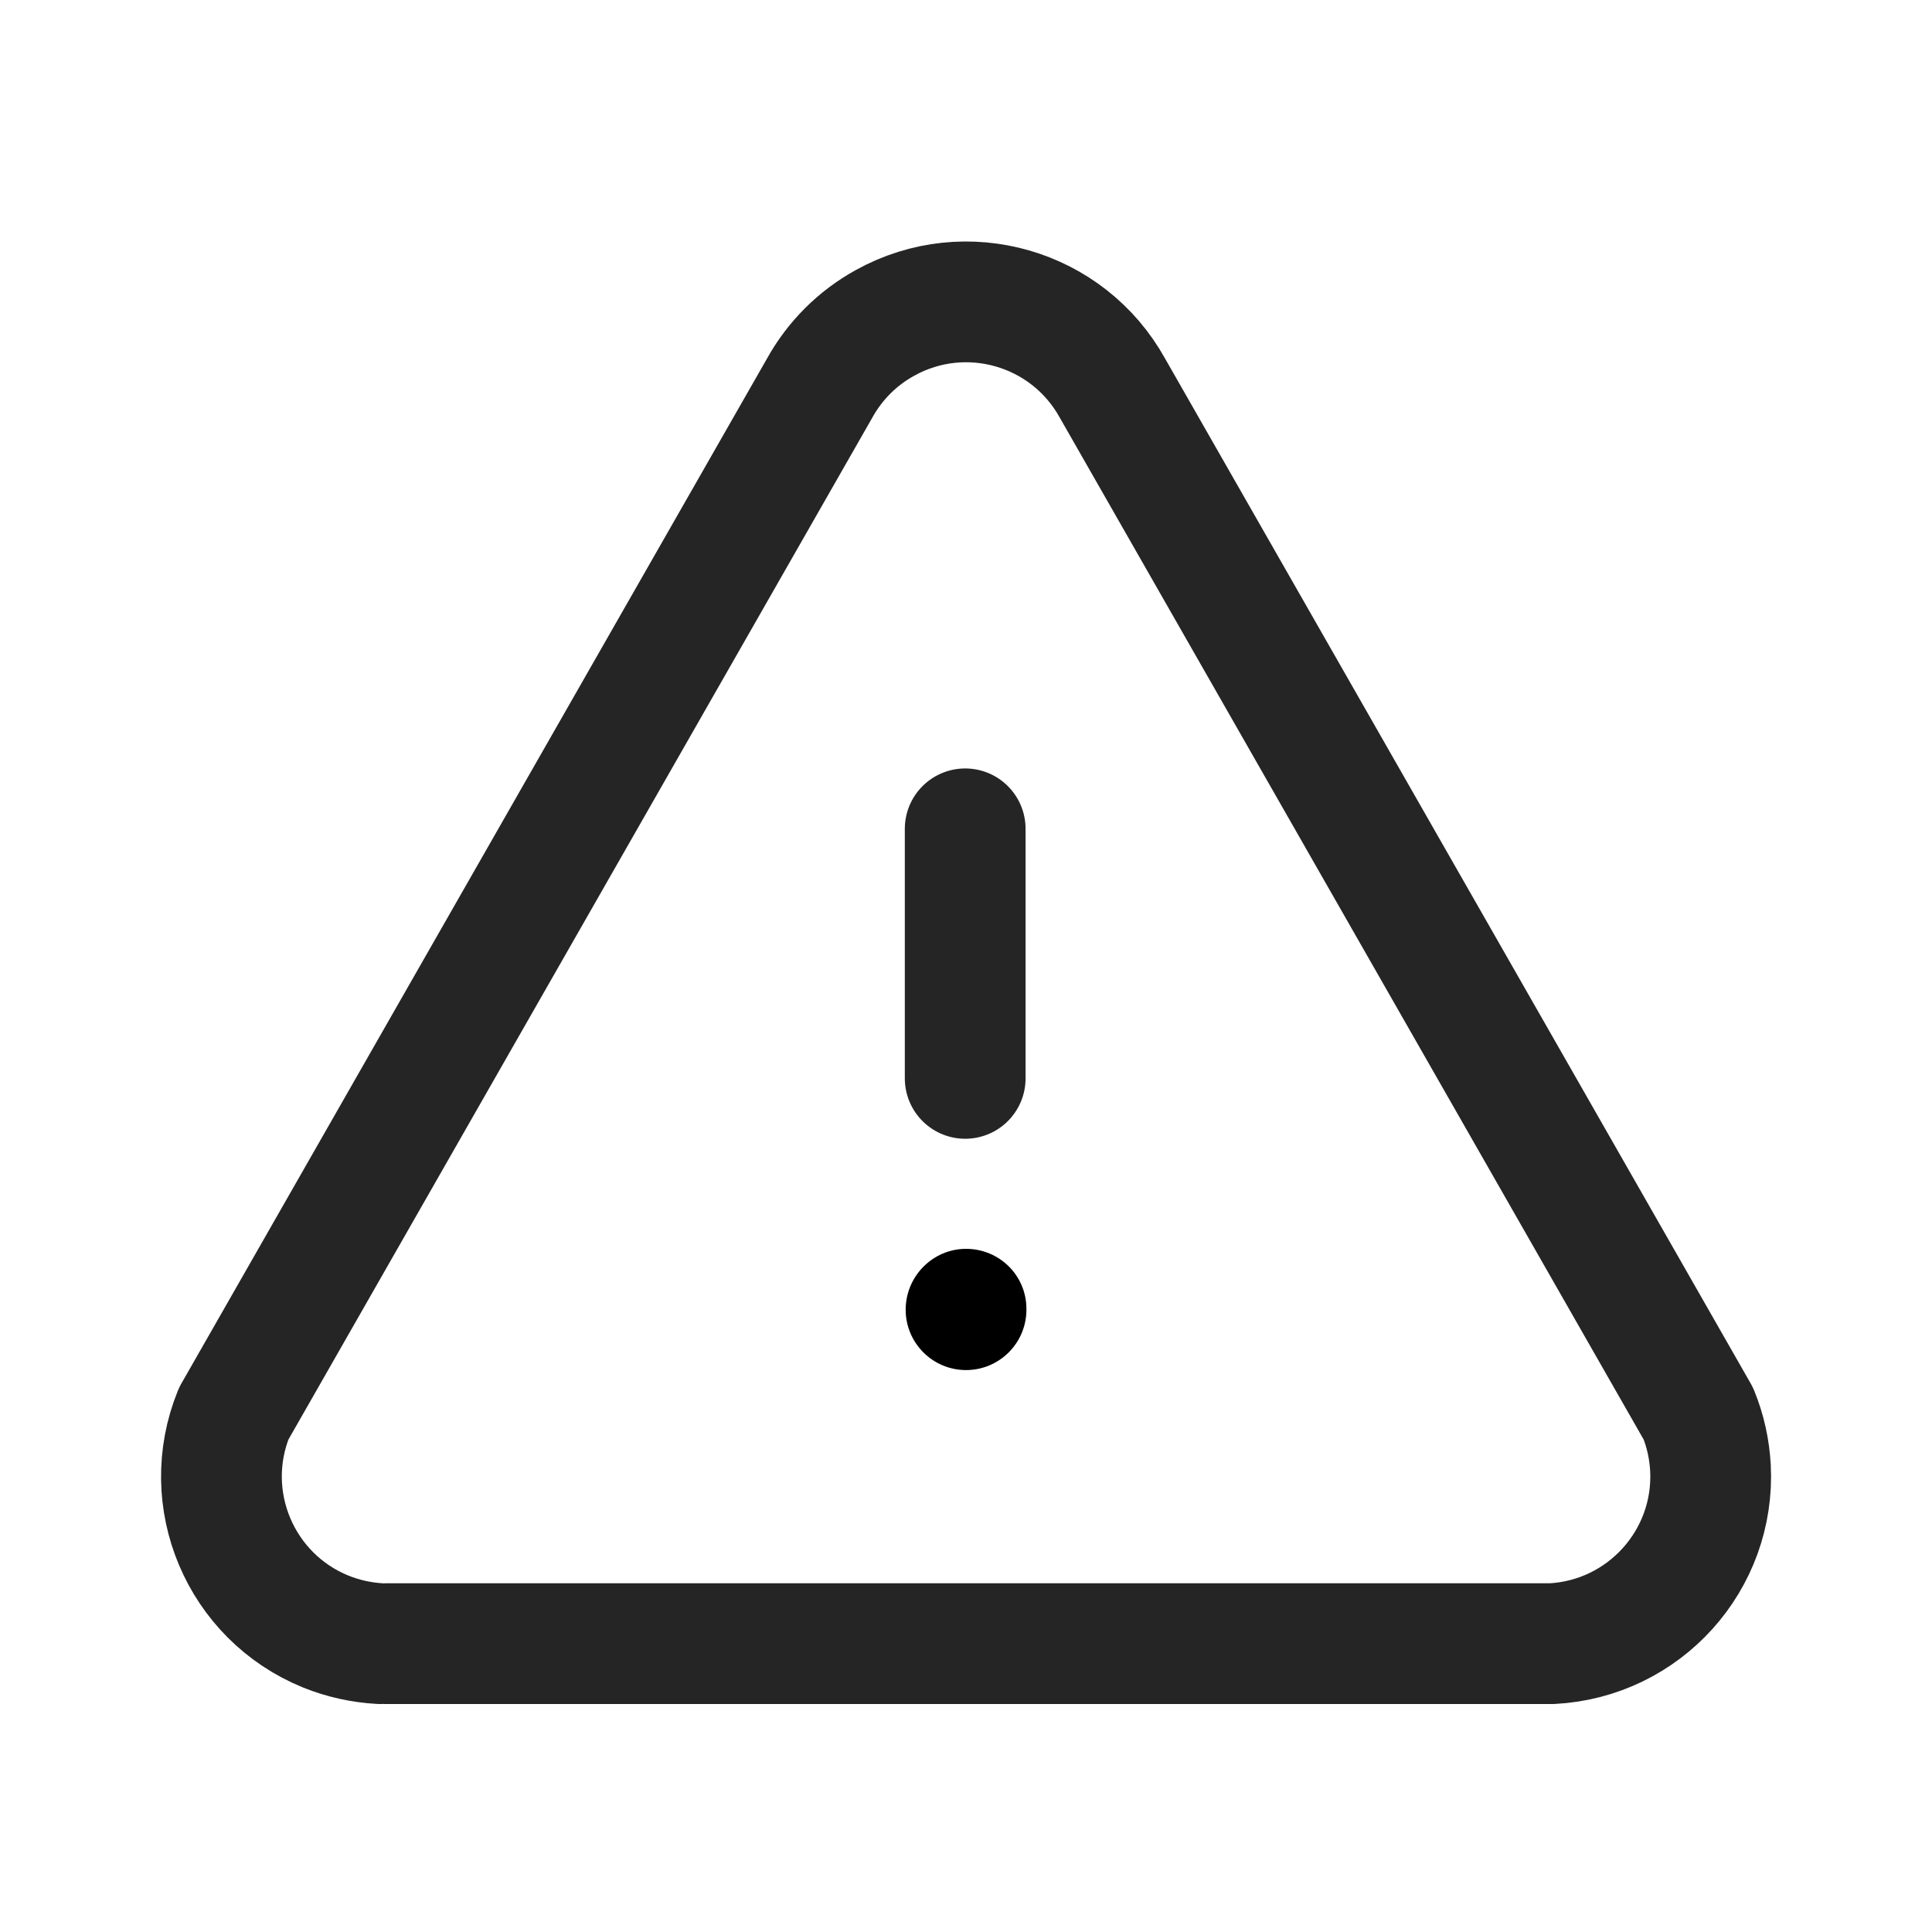
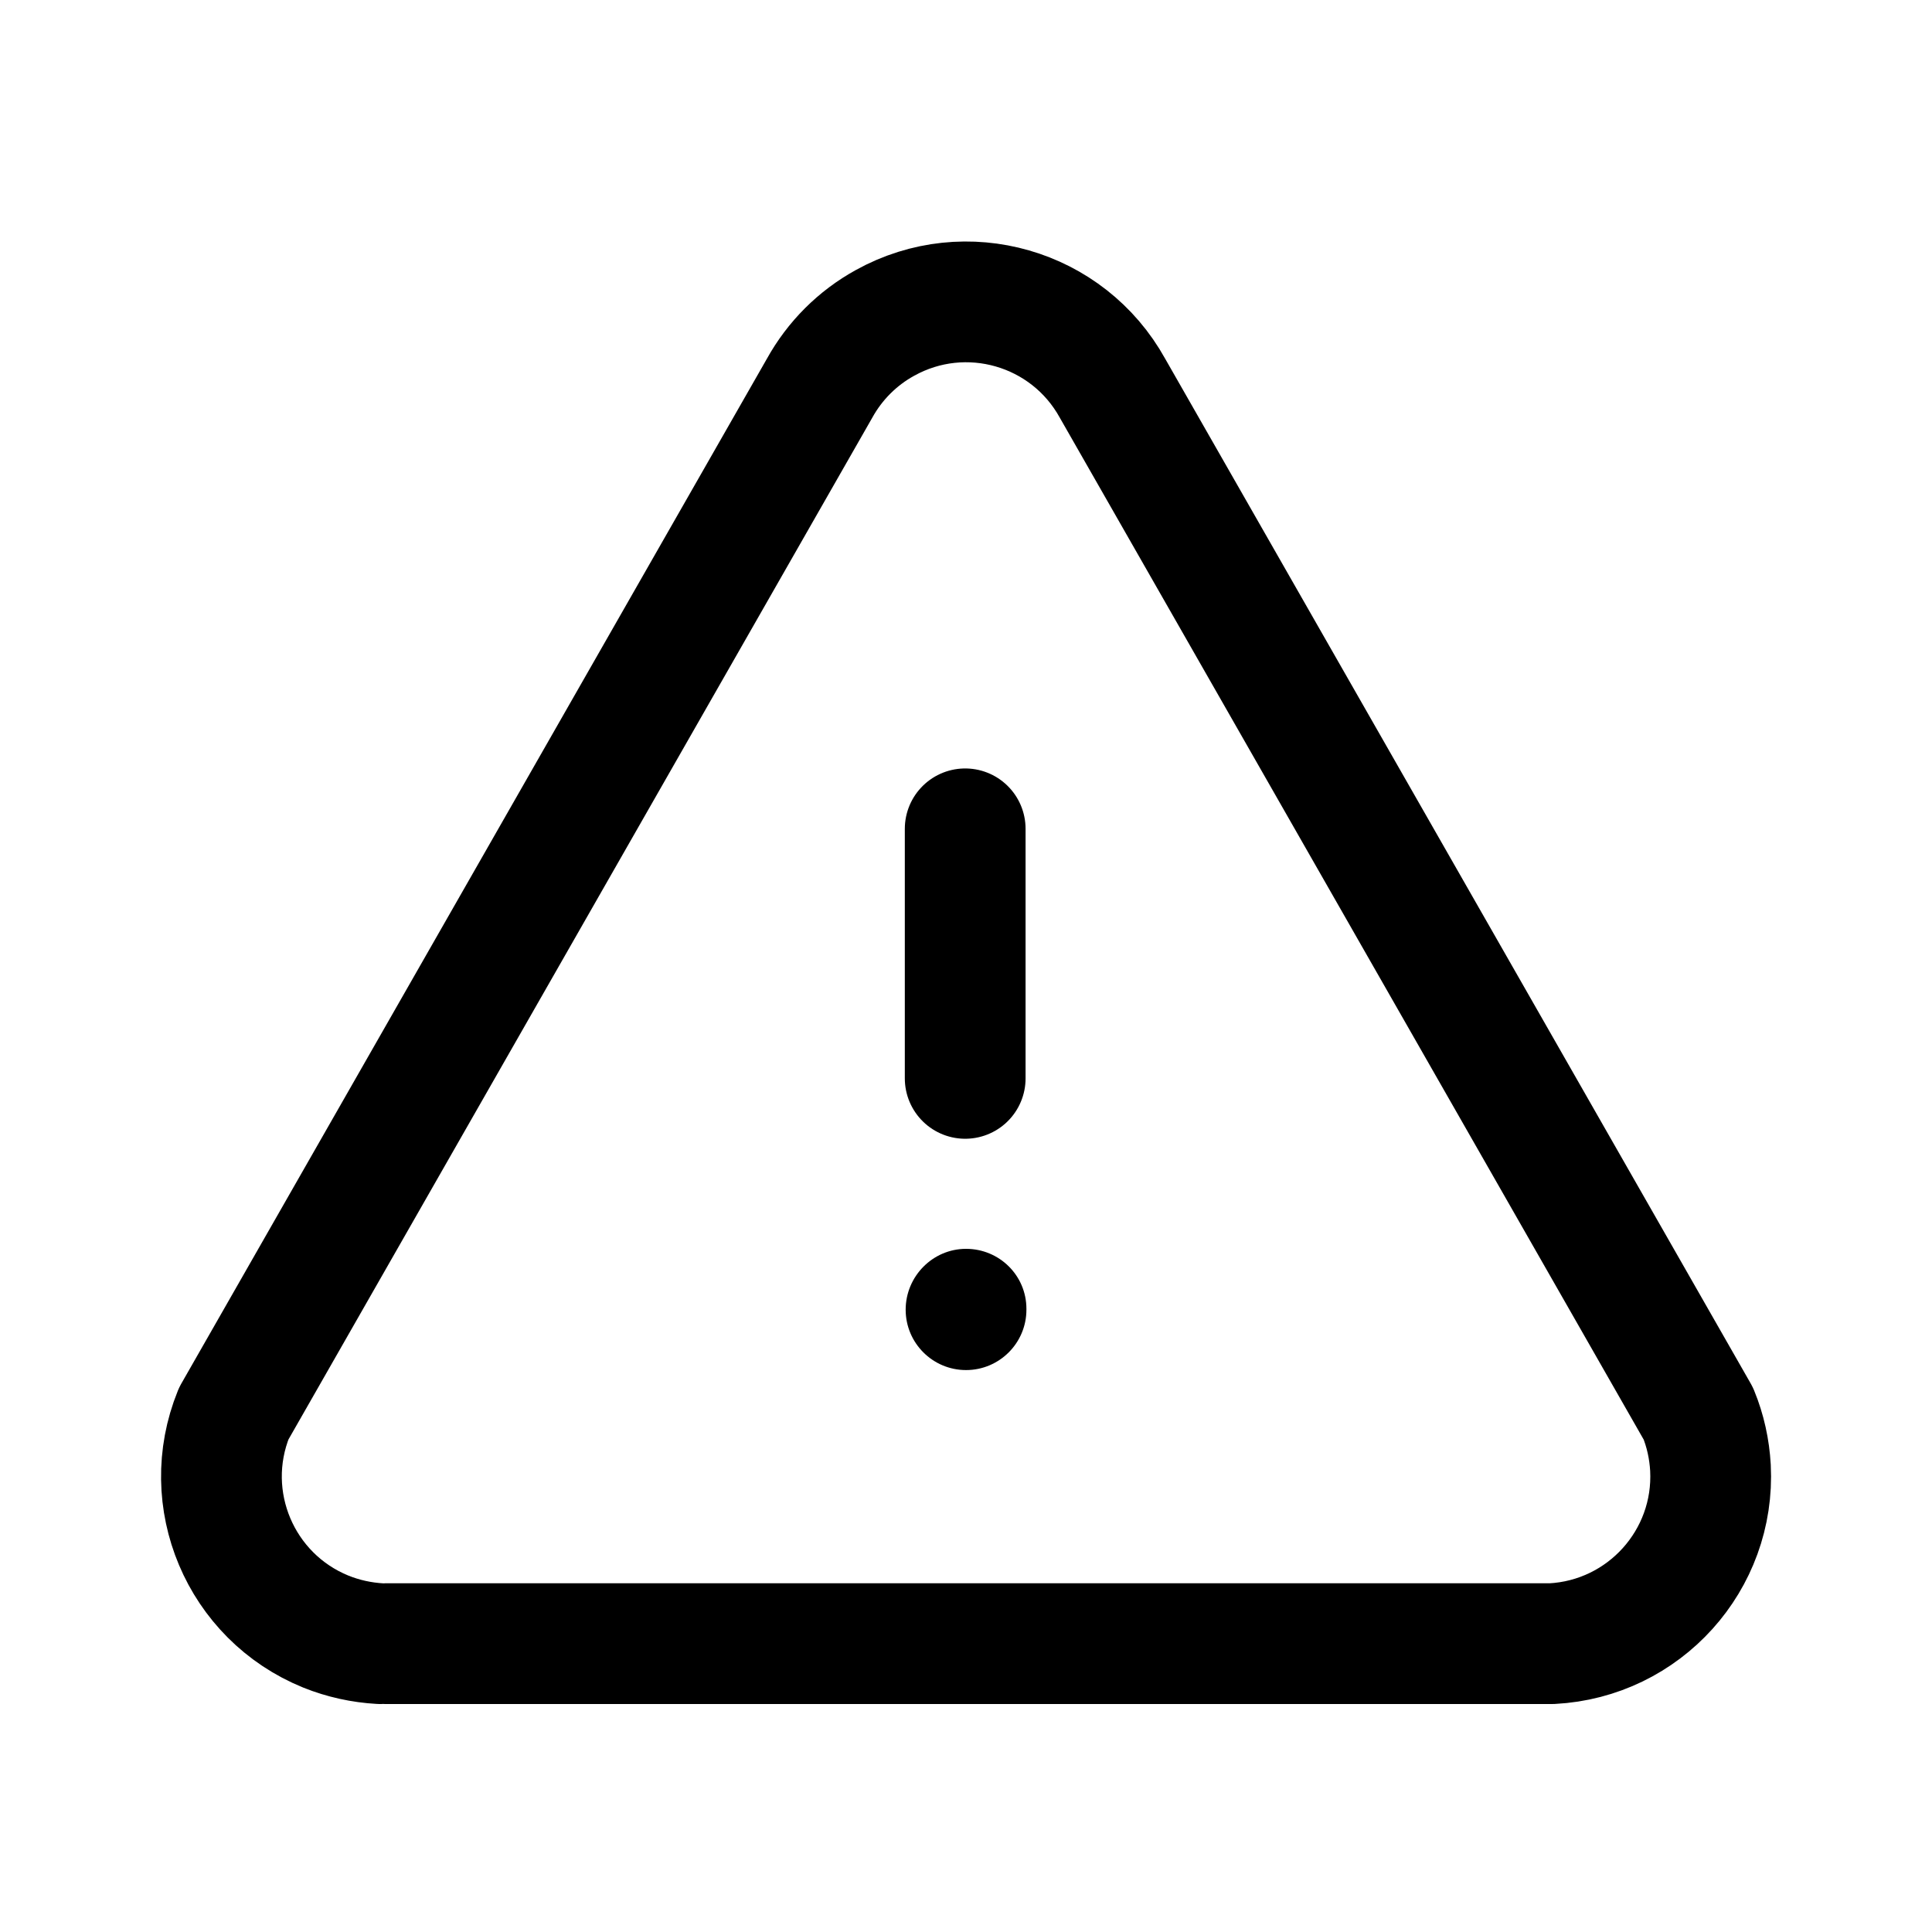
<svg xmlns="http://www.w3.org/2000/svg" viewBox="0 0 48 48" fill="none">
  <path d="M22.501 32.539C22.501 31.711 23.173 31.027 24.001 31.027C24.829 31.027 25.501 31.689 25.501 32.517V32.539C25.501 33.367 24.829 34.039 24.001 34.039C23.173 34.039 22.501 33.367 22.501 32.539Z" fill="currentColor" />
-   <path d="M9.592 40.836H38.556C40.85 40.716 42.614 38.762 42.496 36.468C42.47 36.004 42.37 35.546 42.194 35.118L27.64 9.646C26.528 7.636 23.998 6.908 21.988 8.022C21.304 8.398 20.74 8.962 20.362 9.646L5.808 35.118C4.944 37.246 5.968 39.67 8.094 40.536C8.526 40.71 8.982 40.81 9.446 40.836" stroke="#252525" stroke-width="3" stroke-linecap="round" stroke-linejoin="round" />
-   <path d="M23.98 26.792V20.592" stroke="#252525" stroke-width="3" stroke-linecap="round" stroke-linejoin="round" />
+   <path d="M9.592 40.836H38.556C40.85 40.716 42.614 38.762 42.496 36.468C42.47 36.004 42.37 35.546 42.194 35.118L27.64 9.646C26.528 7.636 23.998 6.908 21.988 8.022C21.304 8.398 20.74 8.962 20.362 9.646L5.808 35.118C4.944 37.246 5.968 39.67 8.094 40.536C8.526 40.71 8.982 40.81 9.446 40.836" stroke="currentColor" stroke-width="3" stroke-linecap="round" stroke-linejoin="round" />
+   <path d="M23.98 26.792V20.592" stroke="currentColor" stroke-width="3" stroke-linecap="round" stroke-linejoin="round" />
</svg>
